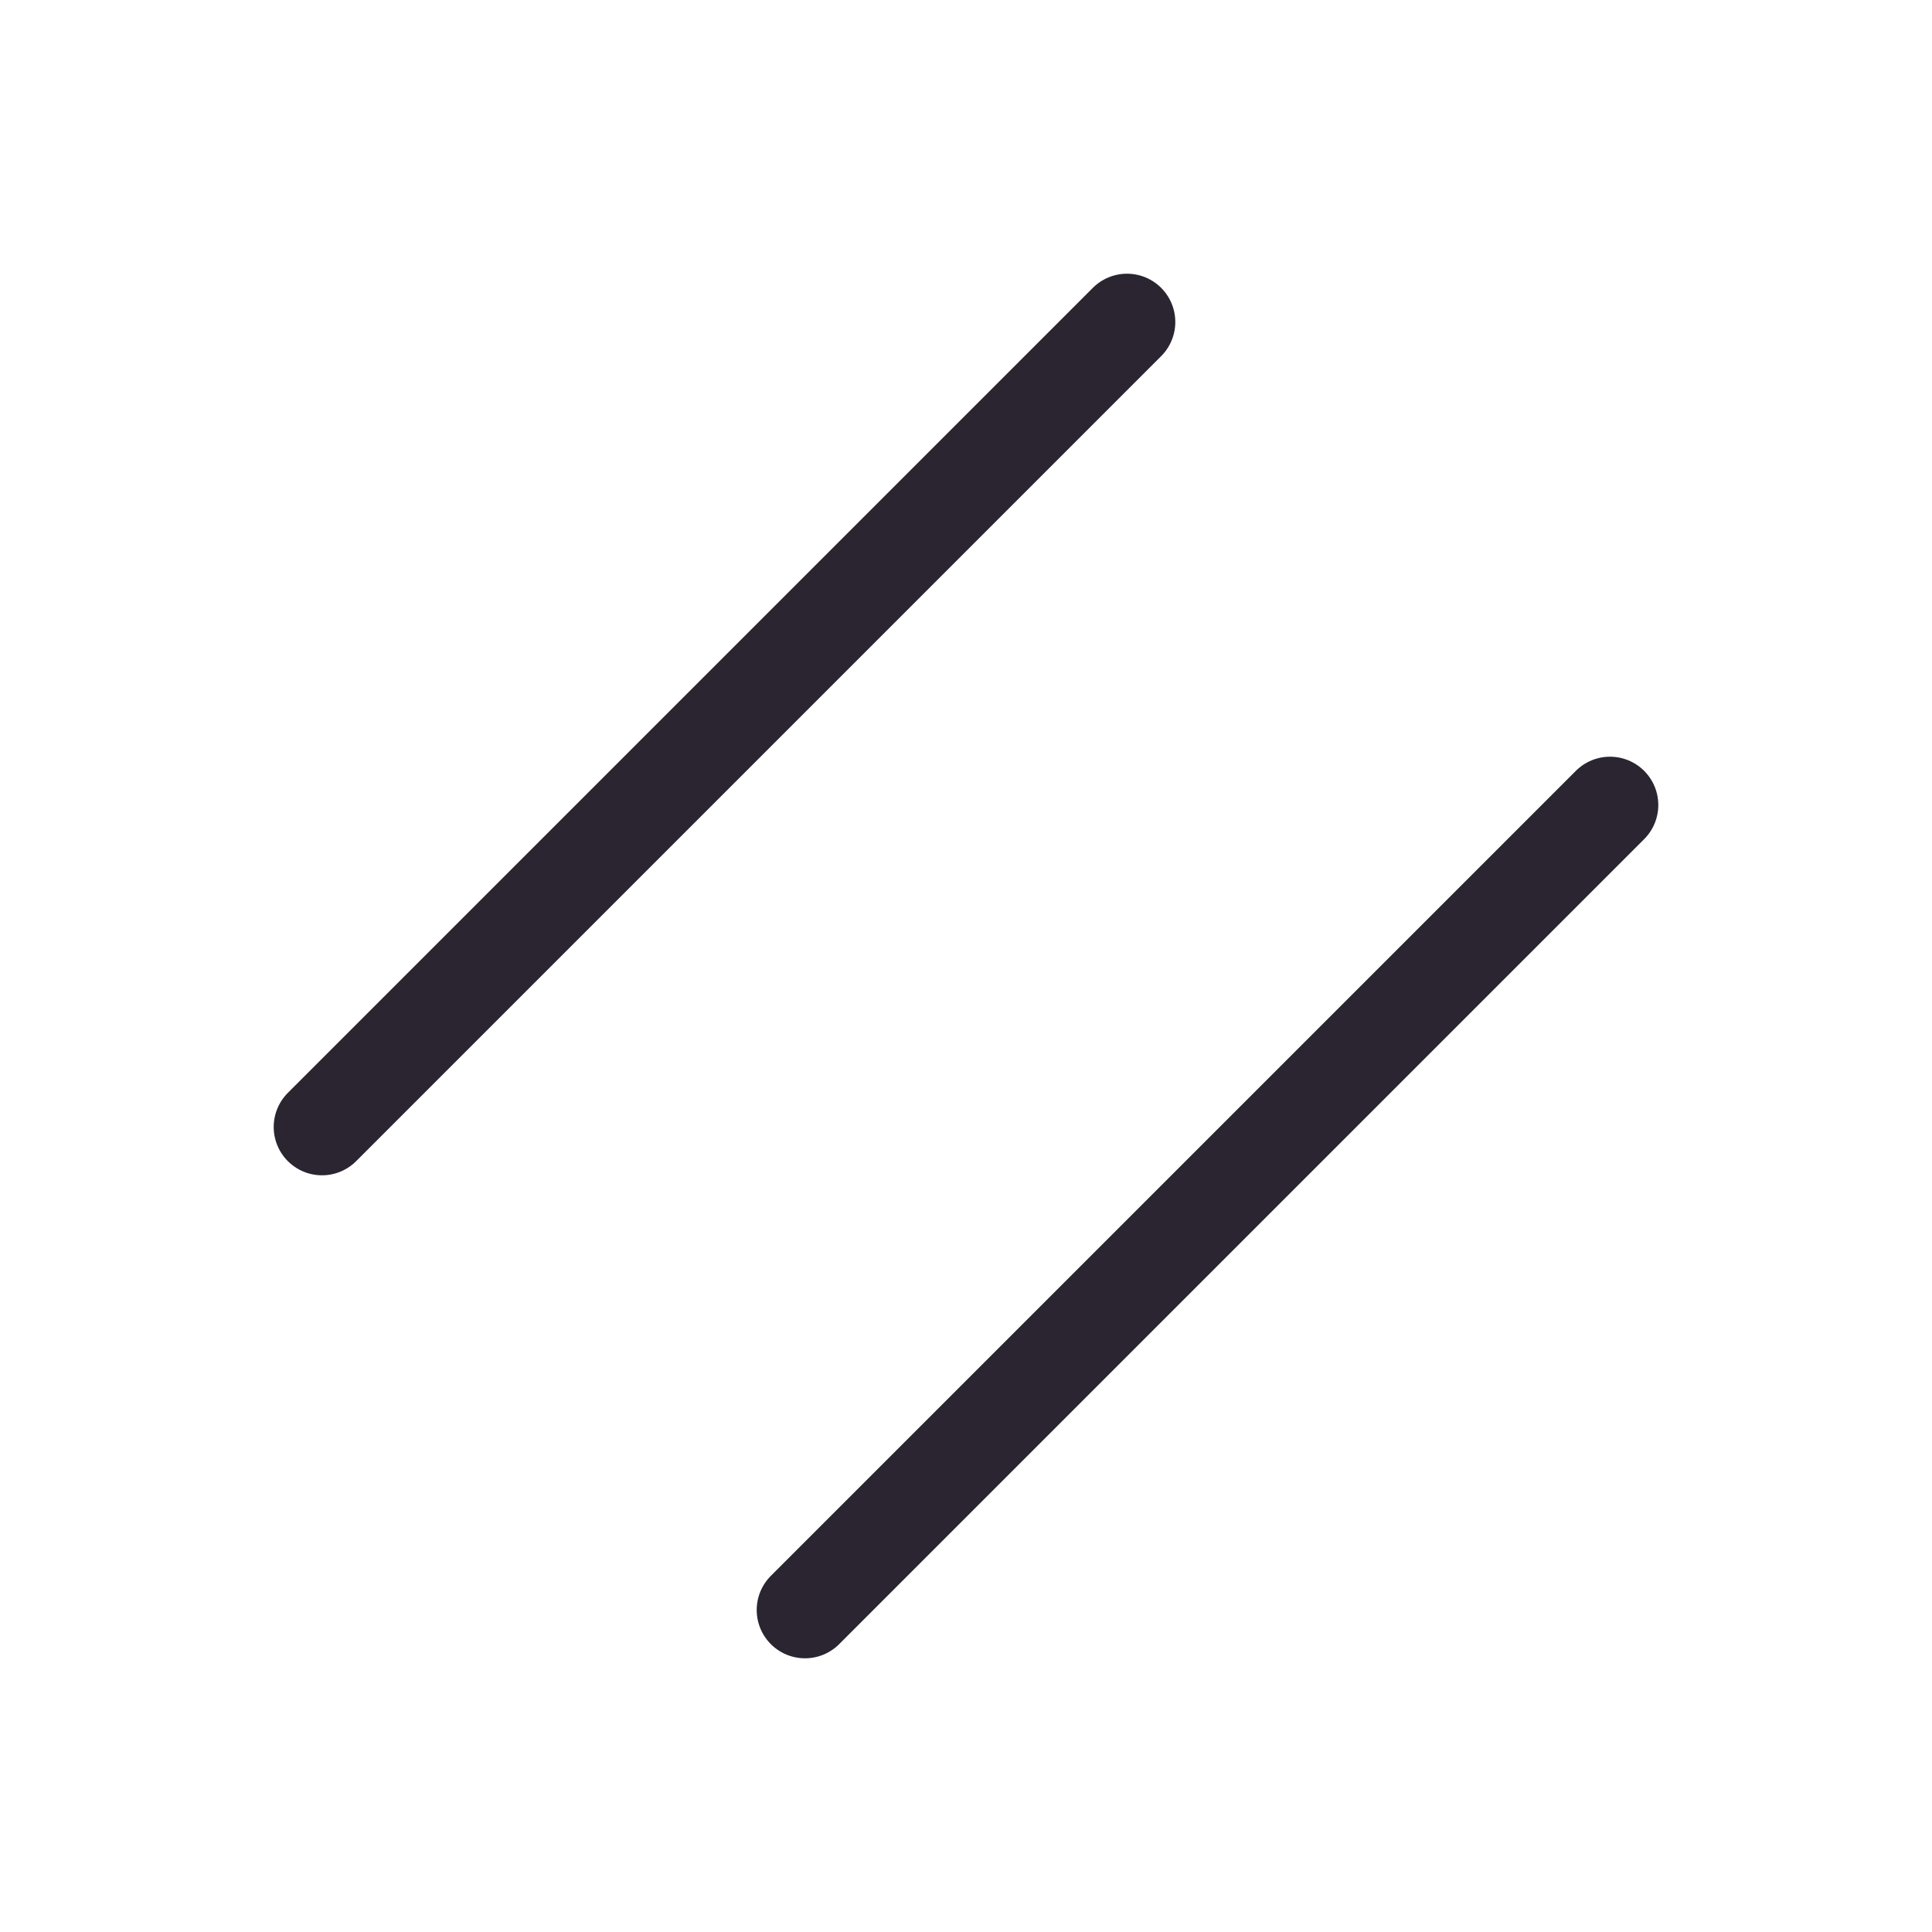
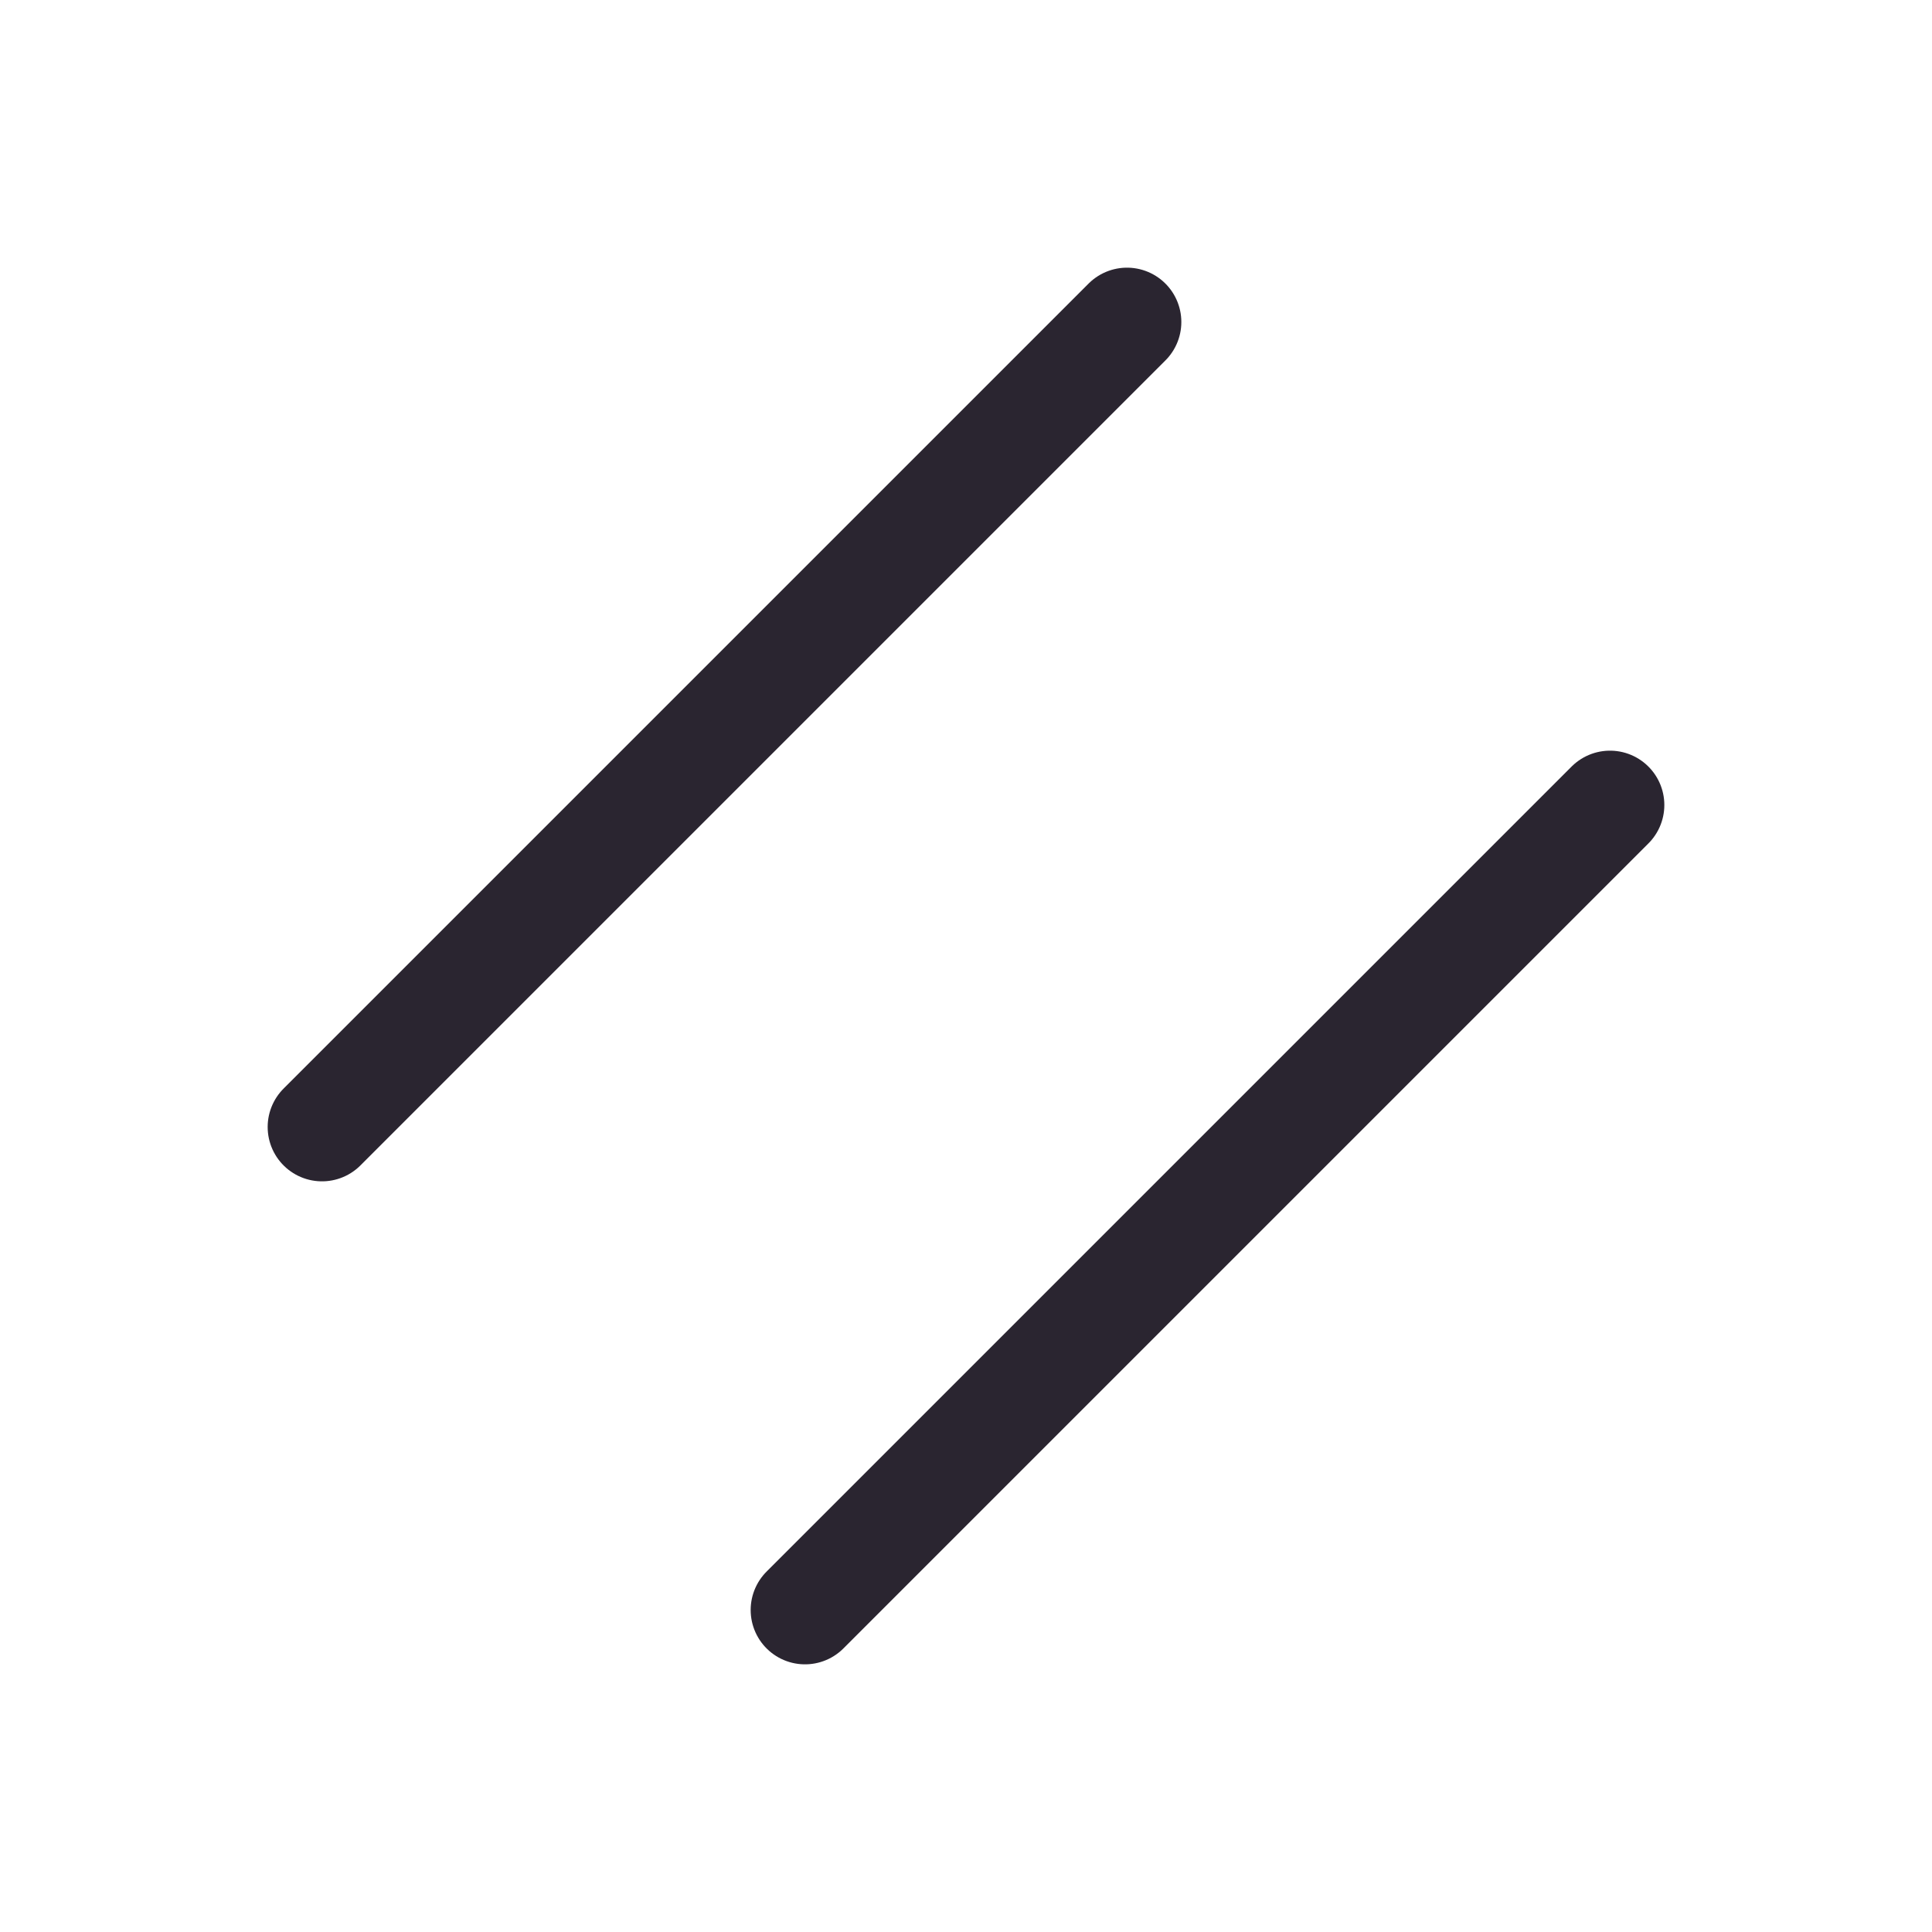
<svg xmlns="http://www.w3.org/2000/svg" viewBox="0 0 24 24">
-   <path d="M4.00 14.00 L14.00 4.00" fill="none" stroke="#2a2530" stroke-width="1.2" stroke-linecap="round" stroke-linejoin="round" />
-   <path d="M10.00 20.00 L20.00 10.00" fill="none" stroke="#2a2530" stroke-width="1.2" stroke-linecap="round" stroke-linejoin="round" />
+   <path d="M4.00 14.00 L14.00 4.00" fill="none" stroke="#2a2530" stroke-width="1.35" stroke-linecap="round" stroke-linejoin="round" />
+   <path d="M10.00 20.00 L20.00 10.00" fill="none" stroke="#2a2530" stroke-width="1.35" stroke-linecap="round" stroke-linejoin="round" />
</svg>
